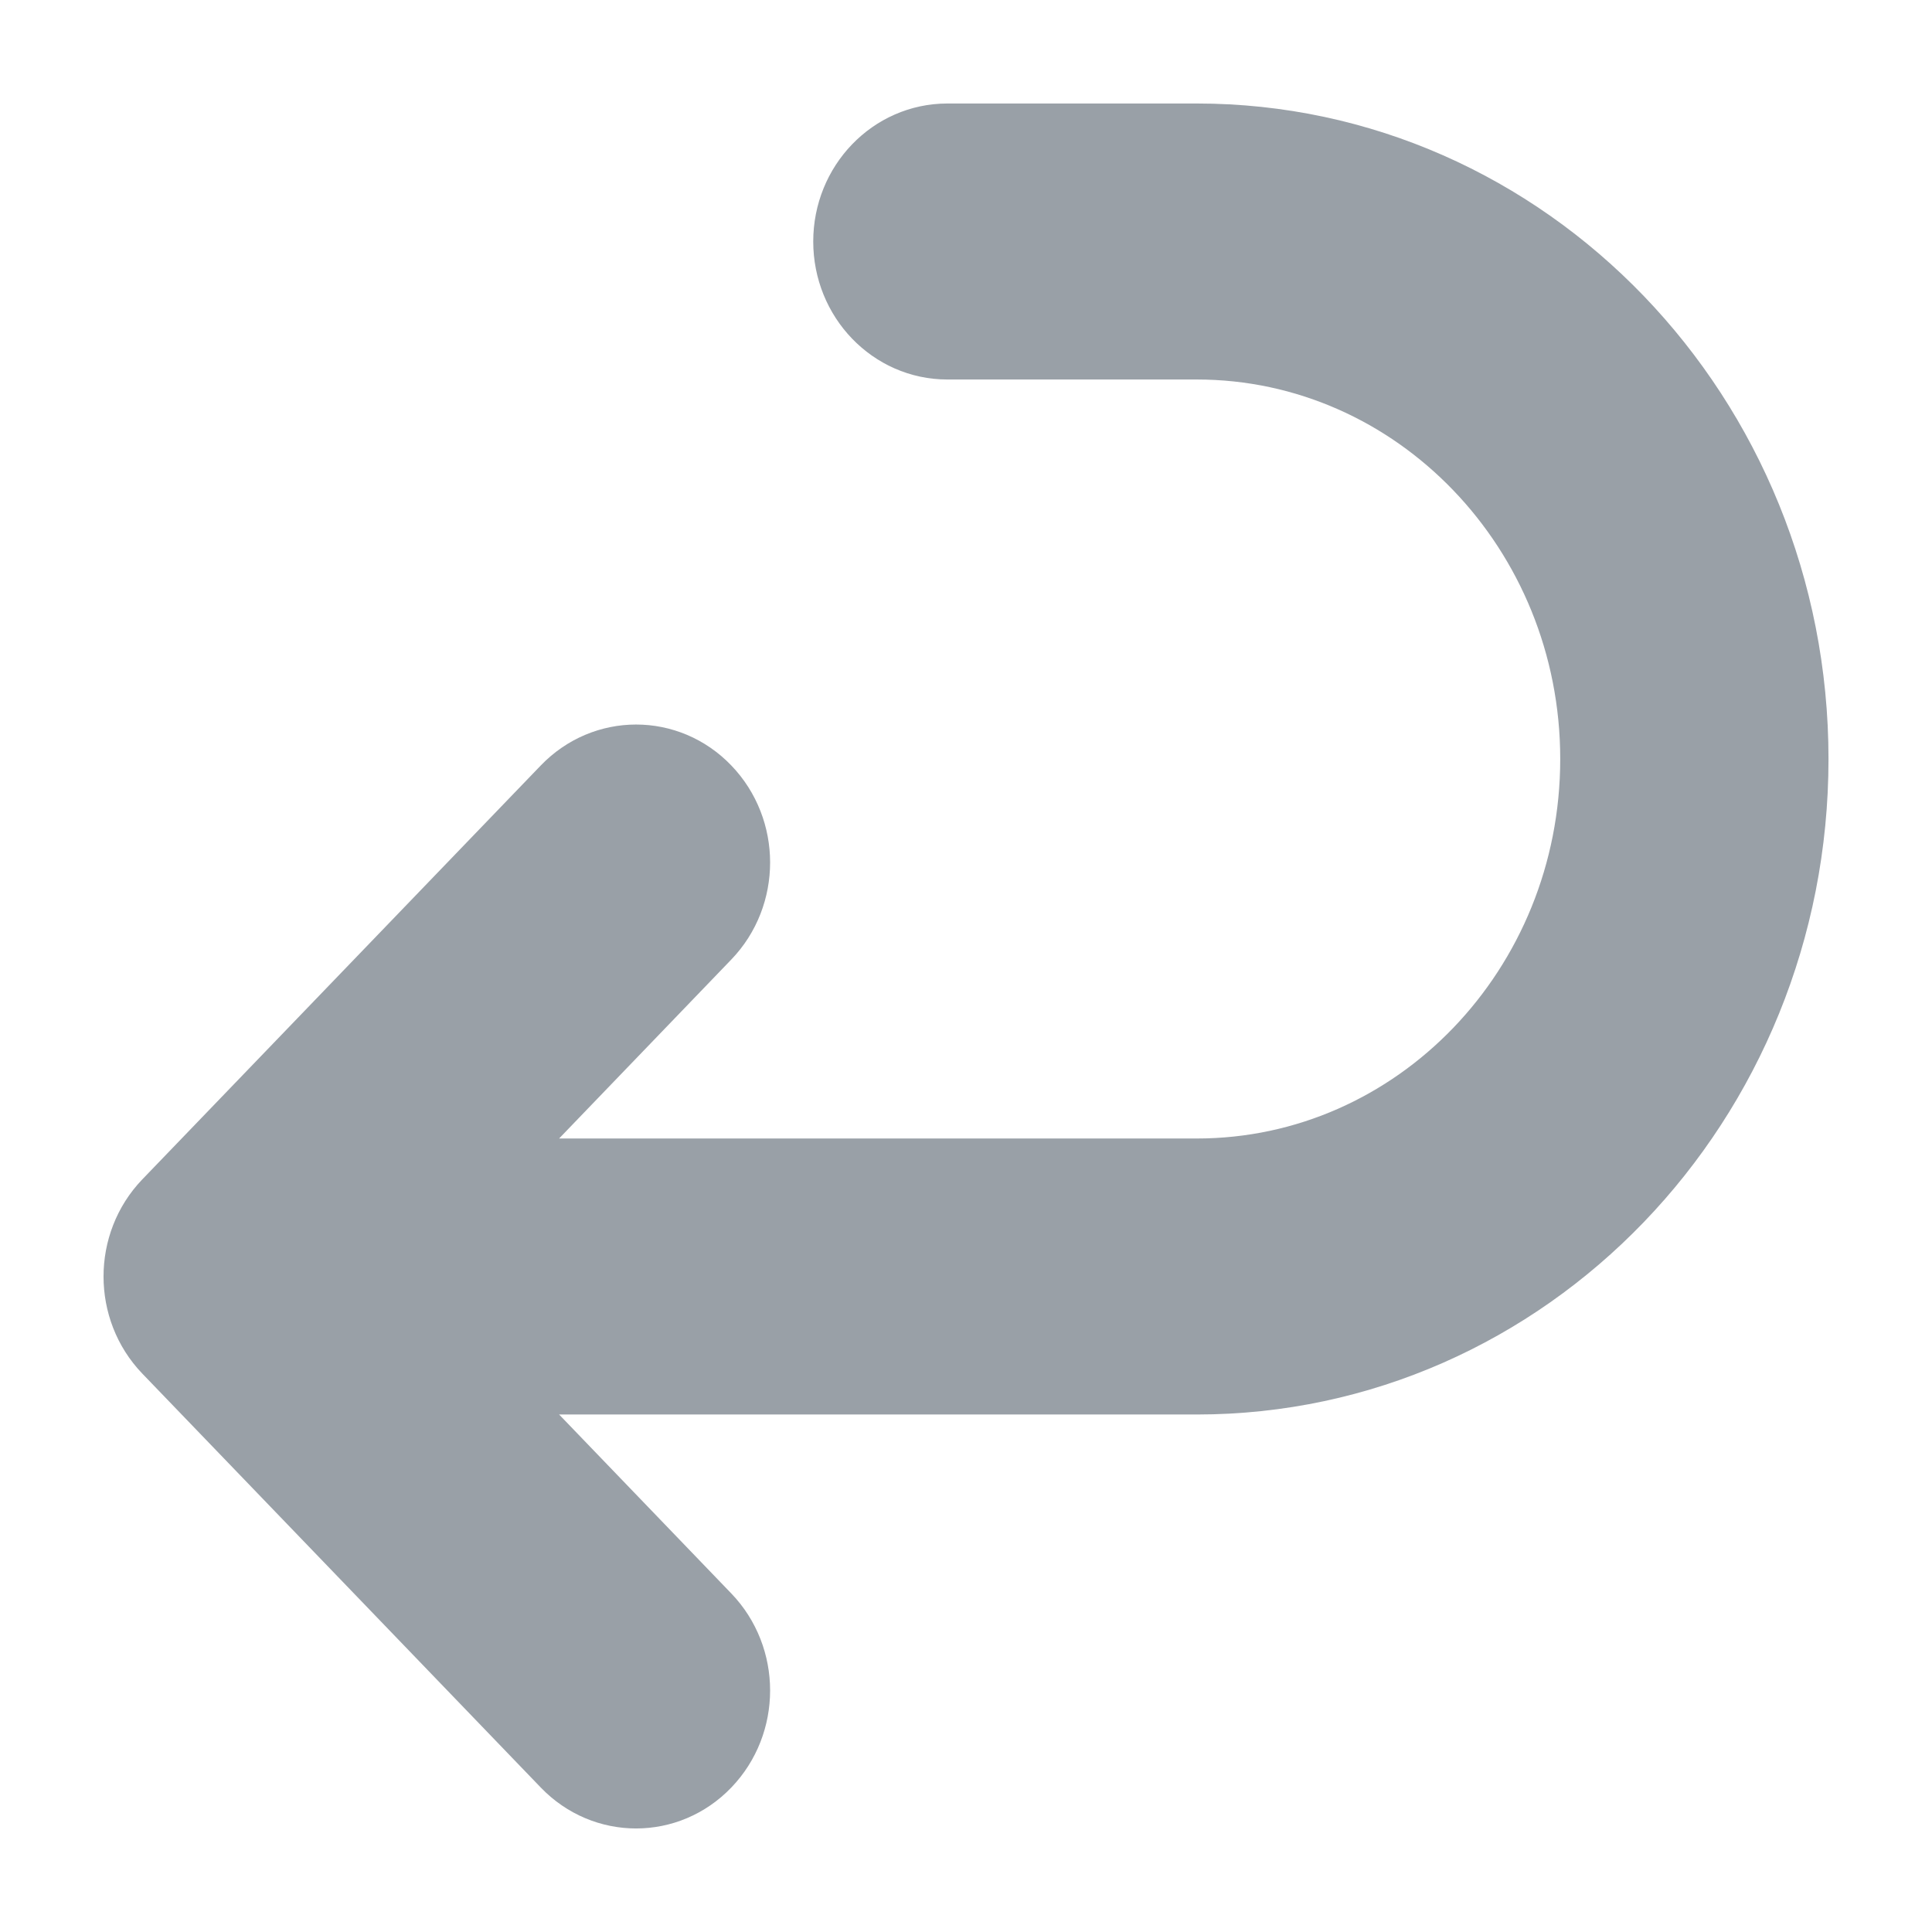
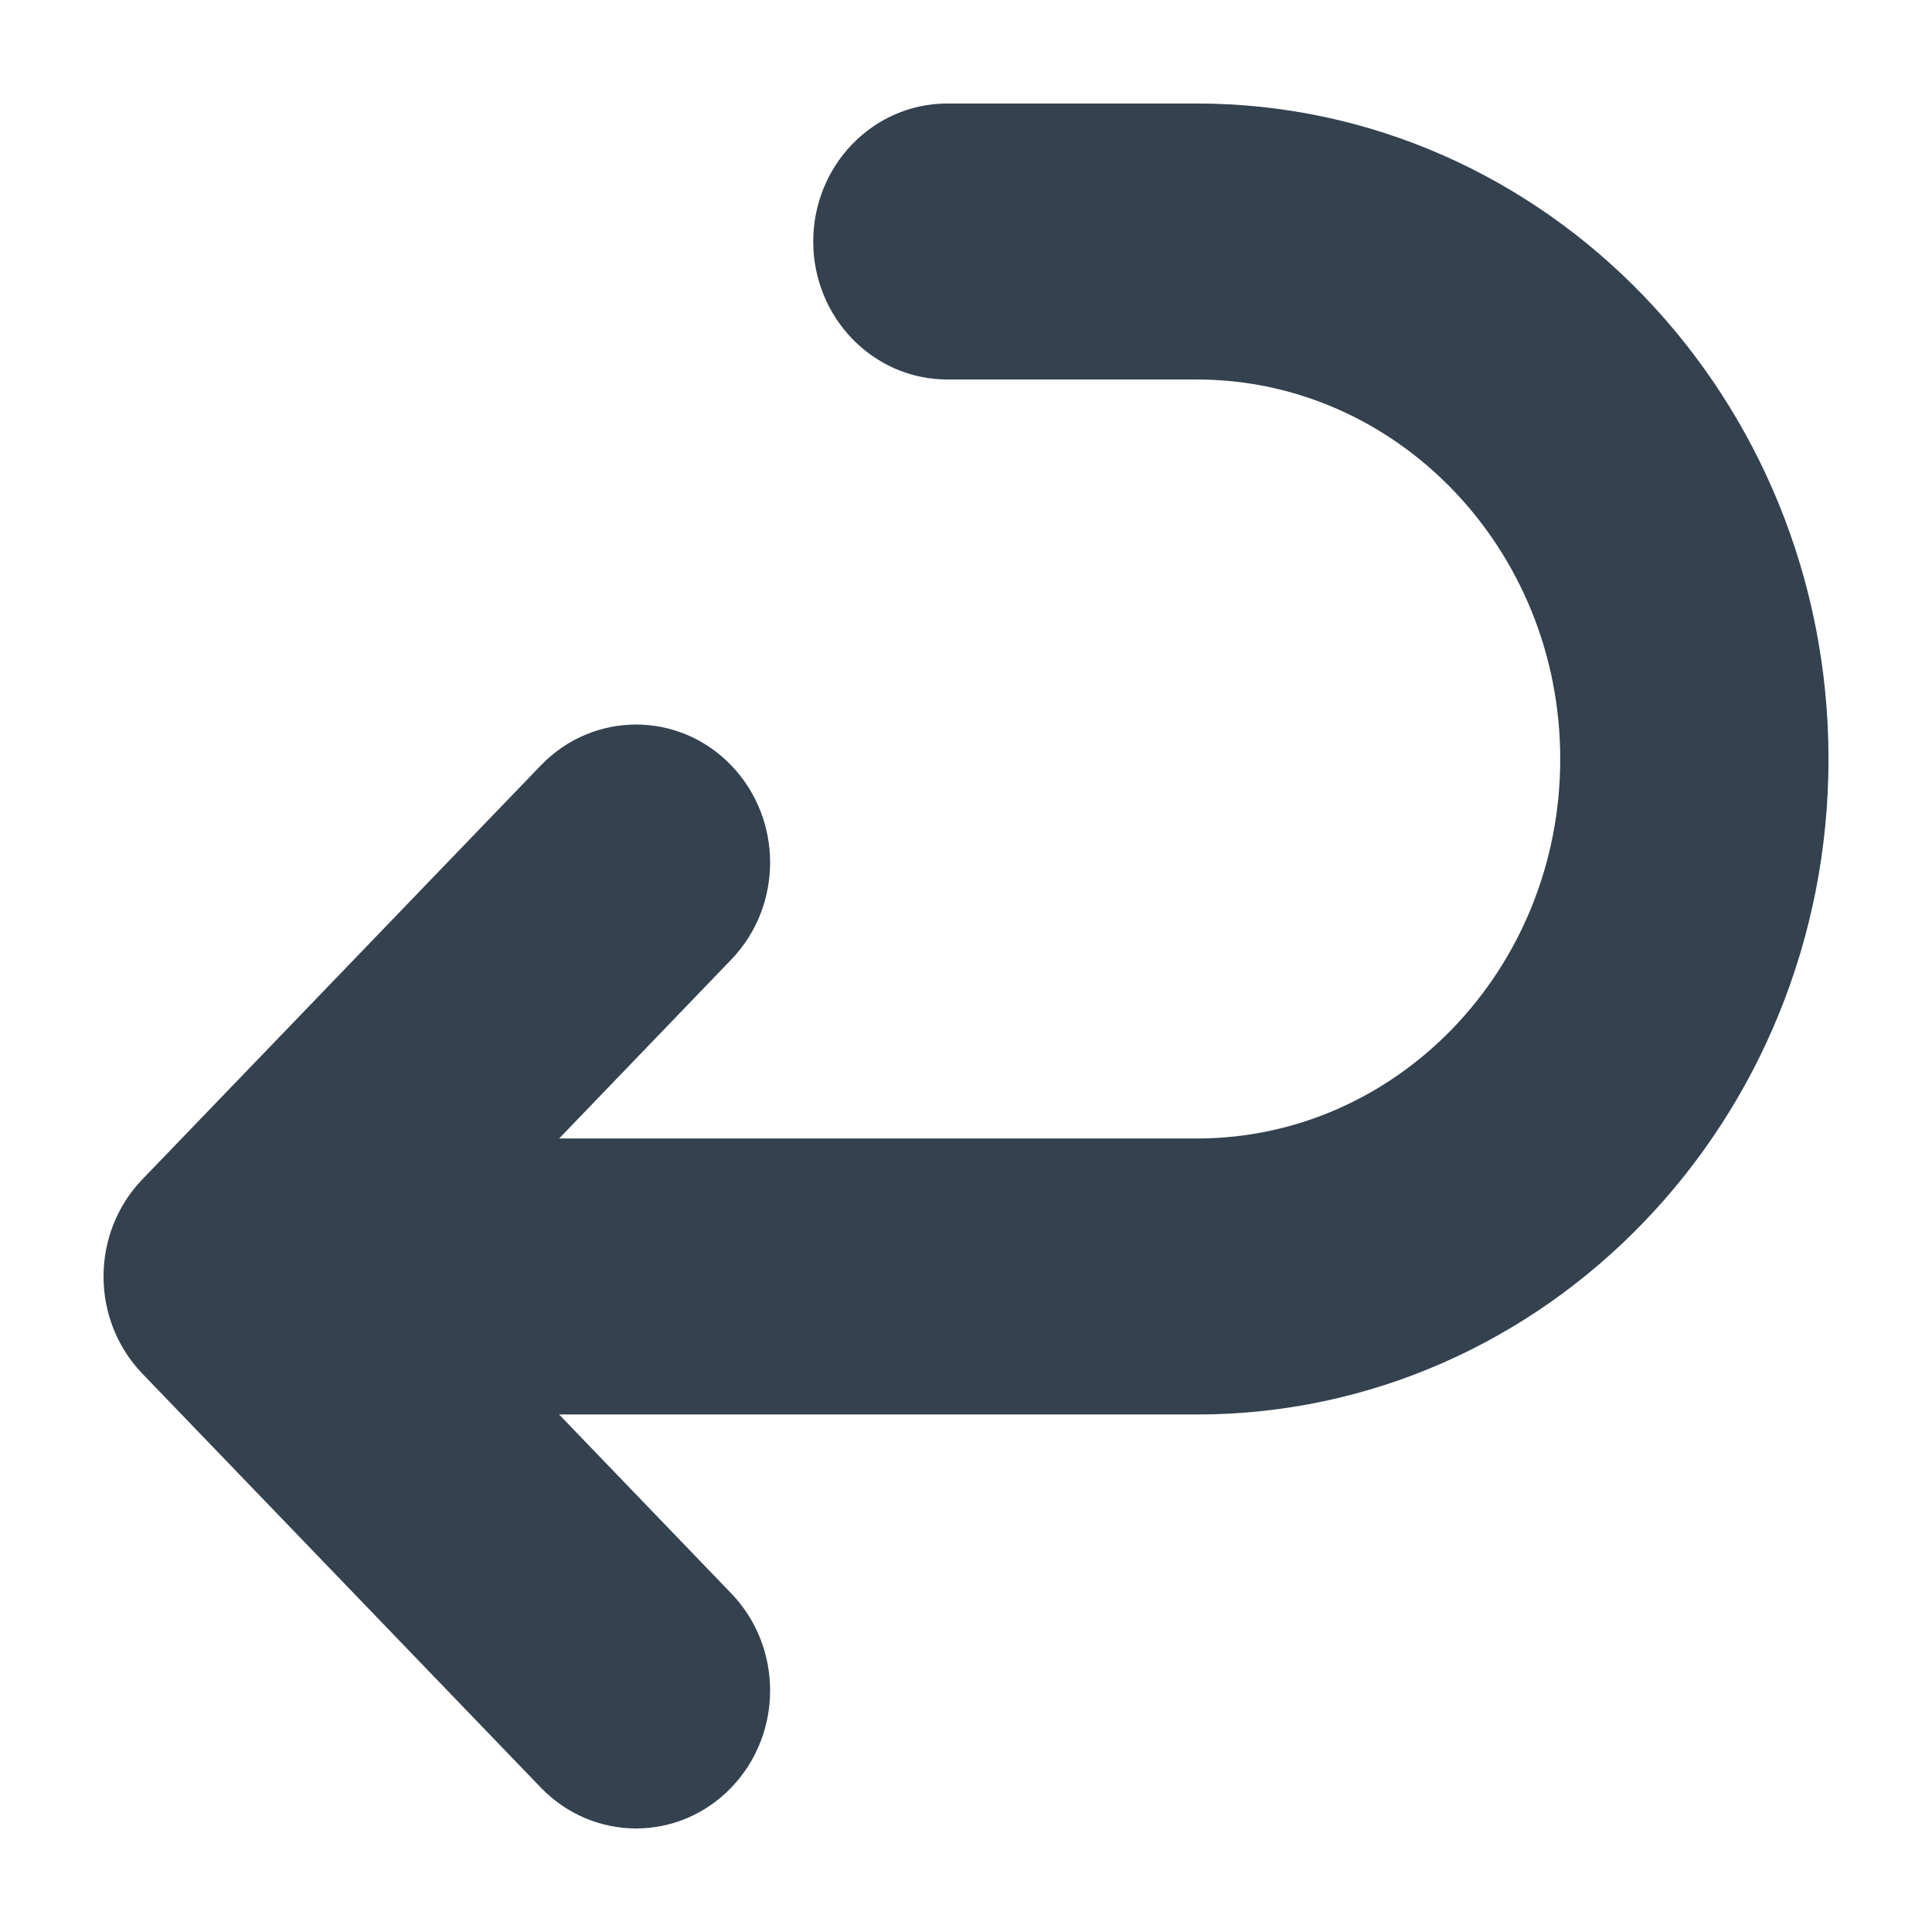
<svg xmlns="http://www.w3.org/2000/svg" width="14px" height="14px" viewBox="0 0 14 14" version="1.1">
-   <g id="Expanded-post-view" stroke="none" stroke-width="1" fill="none" fill-rule="evenodd" opacity="0.5">
-     <g id="Expanded-post-(new-reply)" transform="translate(-636, -329)" fill="#34414F" fill-rule="nonzero" stroke="#34414F" stroke-width="0.5">
-       <g id="Group-6-Copy" transform="translate(569, 329)">
-         <path d="M75.5,8.672 C75.5,10.265 74.157,11.556 72.5,11.556 C70.844,11.556 69.5,10.263 69.5,8.672 L69.5,6.865 C69.5,6.466 69.164,6.143 68.75,6.143 C68.336,6.143 68,6.466 68,6.865 L68,8.672 C68,11.06 70.016,13 72.5,13 C74.985,13 77,11.062 77,8.672 L77,3.464 L78.72,5.119 C79.013,5.401 79.487,5.401 79.78,5.119 C80.073,4.838 80.073,4.381 79.78,4.099 L76.78,1.211 C76.487,0.93 76.013,0.93 75.72,1.211 L72.72,4.099 C72.427,4.381 72.427,4.838 72.72,5.119 C73.013,5.401 73.487,5.401 73.78,5.119 L75.5,3.464 L75.5,8.672 Z" id="Combined-Shape" transform="translate(74, 7) scale(-1, 1) rotate(90) translate(-74, -7) " />
+   <g id="Expanded-post-view" stroke="none" stroke-width="1" fill="none" fill-rule="evenodd">
+     <g id="Expanded-post-(with-comments)" transform="translate(-562, -270)" fill="#34414F" fill-rule="nonzero" stroke="#34414F" stroke-width="0.5">
+       <g id="Group-12" transform="translate(320, 264)">
+         <g id="Group-33">
+           <g id="Group-30">
+             <g id="Group-23" transform="translate(32, 5)">
+               <g id="Group-13-Copy" transform="translate(143, 0)">
+                 <path d="M75.5,9.672 C75.5,11.265 74.157,12.556 72.5,12.556 C70.844,12.556 69.5,11.263 69.5,9.672 L69.5,7.865 C69.5,7.466 69.164,7.143 68.75,7.143 C68.336,7.143 68,7.466 68,7.865 L68,9.672 C68,12.06 70.016,14 72.5,14 C74.985,14 77,12.062 77,9.672 L77,4.464 L78.72,6.119 C79.013,6.401 79.487,6.401 79.78,6.119 C80.073,5.838 80.073,5.381 79.78,5.099 L76.78,2.211 C76.487,1.93 76.013,1.93 75.72,2.211 L72.72,5.099 C72.427,5.381 72.427,5.838 72.72,6.119 C73.013,6.401 73.487,6.401 73.78,6.119 L75.5,4.464 L75.5,9.672 Z" id="Combined-Shape" transform="translate(74, 8) scale(-1, 1) rotate(90) translate(-74, -8) " />
+               </g>
+             </g>
+           </g>
+         </g>
      </g>
    </g>
  </g>
</svg>
